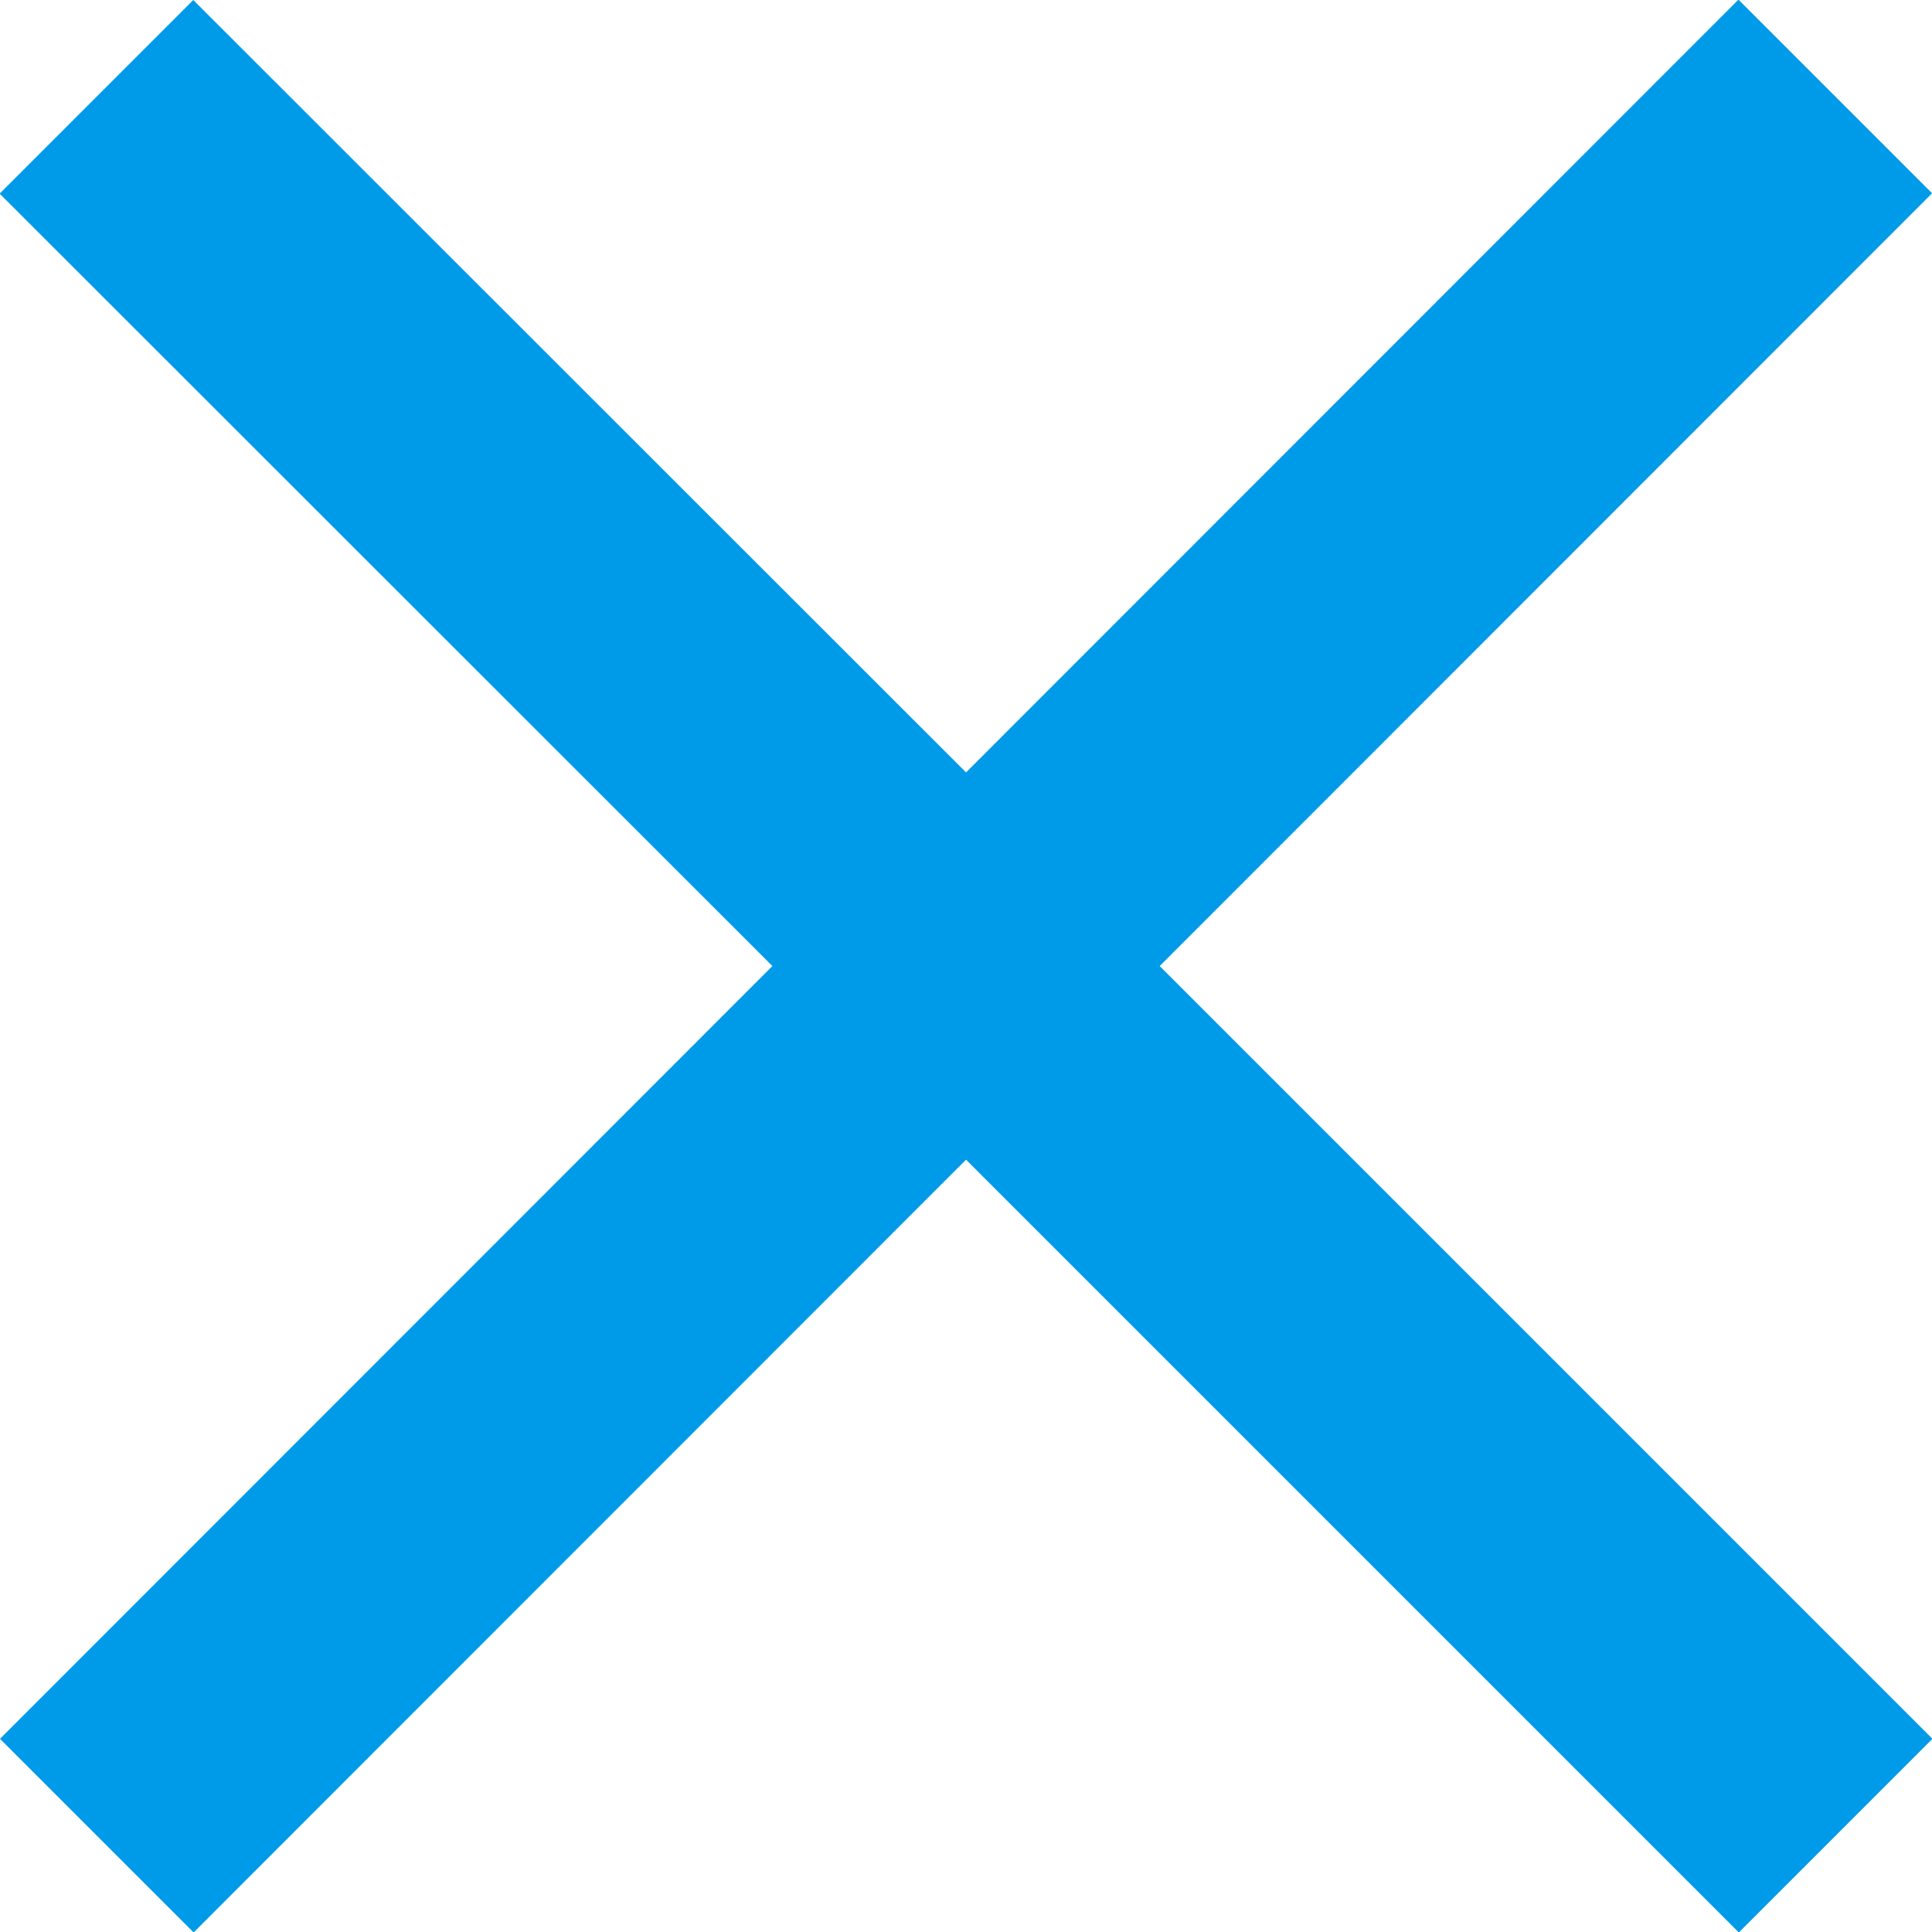
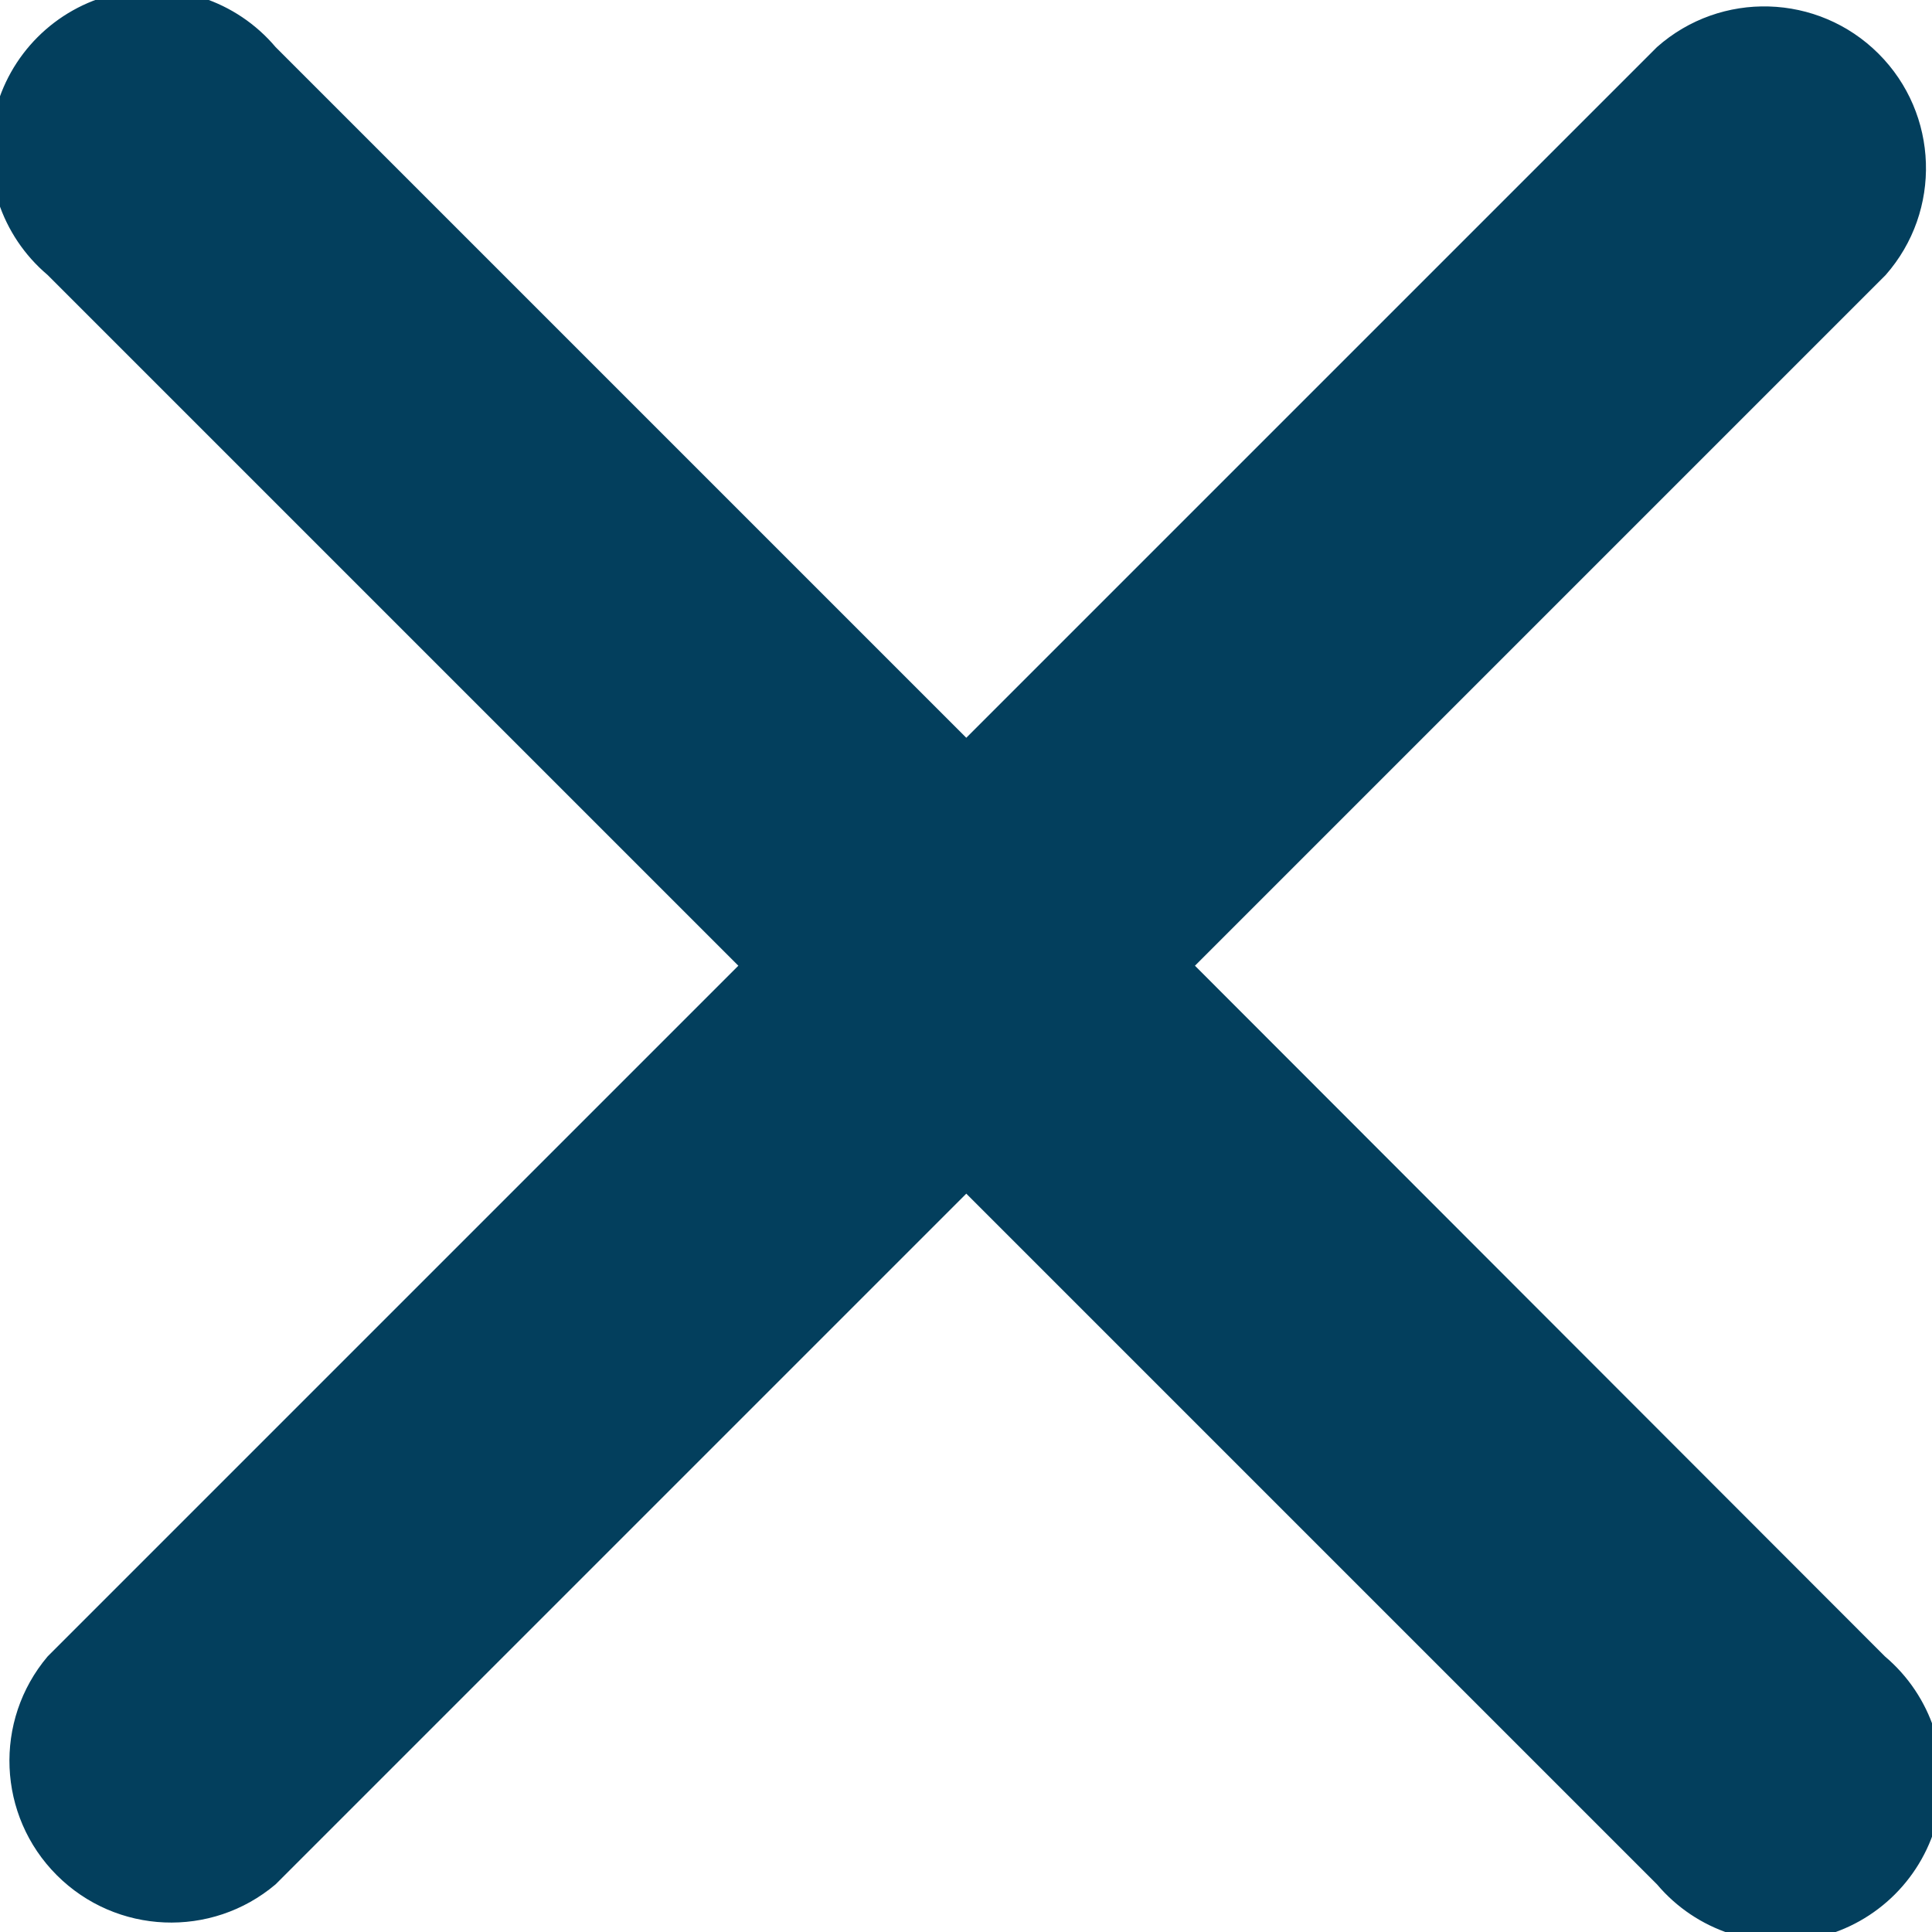
- <svg xmlns="http://www.w3.org/2000/svg" width="20.953" height="20.953" viewBox="0 0 20.953 20.953">
-   <path id="Icon_ionic-md-close" data-name="Icon ionic-md-close" d="M28.477,9.619l-2.1-2.1L18,15.9,9.619,7.523l-2.1,2.1L15.9,18,7.523,26.381l2.1,2.1L18,20.1l8.381,8.381,2.1-2.1L20.1,18Z" transform="translate(-7.523 -7.523)" fill="#009be8" />
+ <svg xmlns="http://www.w3.org/2000/svg" width="13.426" height="13.423" viewBox="0 0 13.426 13.423">
+   <path id="Icon_ionic-ios-close" data-name="Icon ionic-ios-close" d="M19.589,18l4.8-4.8A1.124,1.124,0,0,0,22.8,11.616l-4.8,4.8-4.8-4.8A1.124,1.124,0,1,0,11.616,13.2l4.8,4.8-4.8,4.8A1.124,1.124,0,0,0,13.2,24.384l4.8-4.8,4.8,4.8A1.124,1.124,0,1,0,24.384,22.8Z" transform="translate(-11.285 -11.289)" fill="#033f5d" />
</svg>
